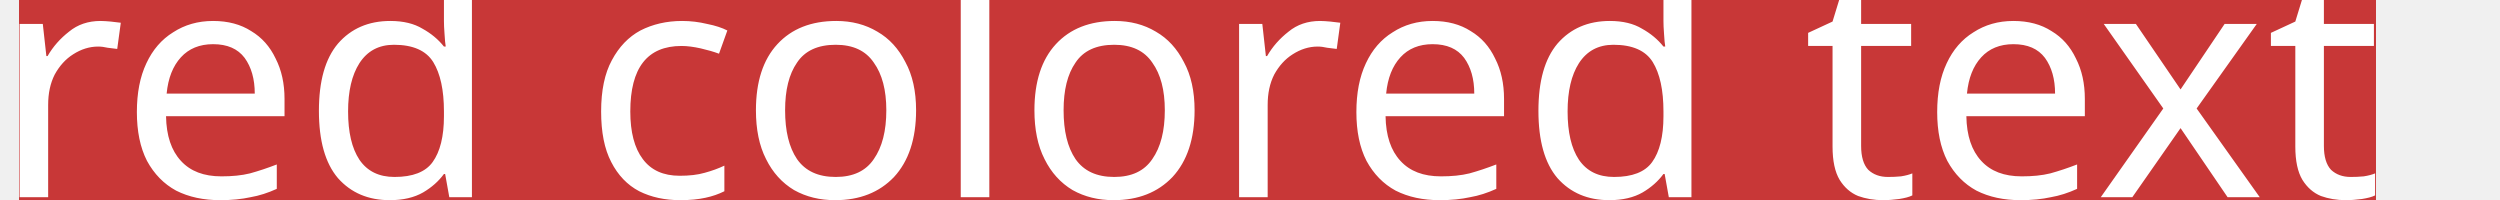
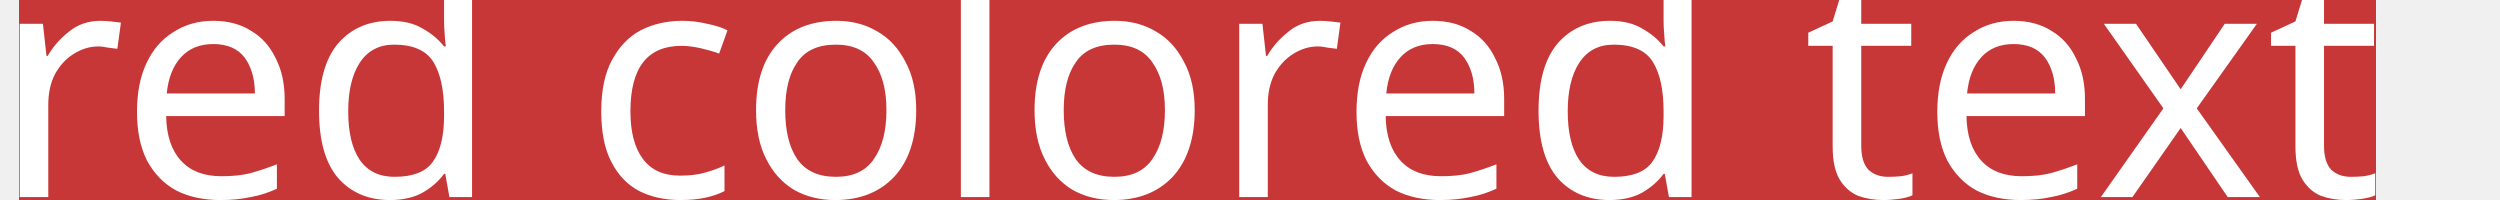
- <svg xmlns="http://www.w3.org/2000/svg" xmlns:xlink="http://www.w3.org/1999/xlink" width="65.608mm" height="5.224mm" viewBox="0 0 65.608 5.224" version="1.1" id="svg12672">
-   <defs id="defs12669">
-     <filter style="color-interpolation-filters:sRGB" id="filter22773" x="0" y="0" width="1" height="1">
-       <feFlood result="result1" flood-color="rgb(200,55,55)" flood-opacity="1" id="feFlood22761" />
-       <feImage xlink:href="" result="result2" id="feImage22763" />
-       <feBlend result="result4" in2="result1" mode="multiply" id="feBlend22765" />
-       <feMerge result="result3" id="feMerge22771">
-         <feMergeNode in="result1" id="feMergeNode22767" />
-         <feMergeNode in="SourceGraphic" id="feMergeNode22769" />
+ <svg xmlns="http://www.w3.org/2000/svg" xmlns:xlink="http://www.w3.org/1999/xlink" width="65.608mm" height="5.224mm" viewBox="0 0 65.608 5.224" version="1.1" id="svg26544">
+   <defs id="defs26541">
+     <rect x="194.085" y="288.625" width="310.601" height="86.078" id="rect38916" />
+     <filter style="color-interpolation-filters:sRGB" id="filter55500" x="0" y="0" width="1" height="1">
+       <feFlood result="result1" flood-color="rgb(200,55,55)" flood-opacity="1" id="feFlood55488" />
+       <feImage xlink:href="" result="result2" id="feImage55490" />
+       <feBlend result="result4" in2="result1" mode="multiply" id="feBlend55492" />
+       <feMerge result="result3" id="feMerge55498">
+         <feMergeNode in="result1" id="feMergeNode55494" />
+         <feMergeNode in="SourceGraphic" id="feMergeNode55496" />
      </feMerge>
    </filter>
  </defs>
-   <g id="layer1" transform="translate(-49.76355,-57.53589)">
-     <text xml:space="preserve" style="font-style:normal;font-variant:normal;font-weight:normal;font-stretch:normal;font-size:8.467px;line-height:132%;font-family:MathJax_Typewriter;-inkscape-font-specification:'MathJax_Typewriter, Normal';font-variant-ligatures:normal;font-variant-caps:normal;font-variant-numeric:normal;font-feature-settings:normal;text-align:start;letter-spacing:0px;word-spacing:0px;writing-mode:lr-tb;text-anchor:start;fill:#ffffff;fill-opacity:1;stroke:none;stroke-width:0.265px;stroke-linecap:butt;stroke-linejoin:miter;stroke-opacity:1;filter:url(#filter22773)" x="49.56" y="62.709" id="text14108">
-       <tspan id="tspan14106" style="fill:#ffffff;fill-opacity:1;stroke:none;stroke-width:0.265px;stroke-opacity:1" x="49.56" y="62.709">red colored text</tspan>
+   <g id="layer1" transform="translate(-59.72134,-78.8519)">
+     <text xml:space="preserve" transform="scale(0.2645833)" id="text38914" style="font-style:normal;font-variant:normal;font-weight:normal;font-stretch:normal;font-size:32px;line-height:132%;font-family:MathJax_Typewriter;-inkscape-font-specification:'MathJax_Typewriter, Normal';font-variant-ligatures:normal;font-variant-caps:normal;font-variant-numeric:normal;font-feature-settings:normal;text-align:start;letter-spacing:0px;word-spacing:0px;writing-mode:lr-tb;white-space:pre;shape-inside:url(#rect38916);fill:#000000;fill-opacity:1;stroke:none;stroke-width:1px;stroke-linecap:butt;stroke-linejoin:miter;stroke-opacity:1" />
+     <text xml:space="preserve" style="font-style:normal;font-variant:normal;font-weight:normal;font-stretch:normal;font-size:8.467px;line-height:132%;font-family:MathJax_Typewriter;-inkscape-font-specification:'MathJax_Typewriter, Normal';font-variant-ligatures:normal;font-variant-caps:normal;font-variant-numeric:normal;font-feature-settings:normal;text-align:start;letter-spacing:0px;word-spacing:0px;writing-mode:lr-tb;text-anchor:start;fill:#ffffff;fill-opacity:1;stroke:none;stroke-width:0.265px;stroke-linecap:butt;stroke-linejoin:miter;stroke-opacity:1;filter:url(#filter55500)" x="59.518" y="84.025" id="text50024">
+       <tspan id="tspan50022" style="fill:#ffffff;stroke-width:0.265px" x="59.518" y="84.025">red colored text</tspan>
    </text>
  </g>
</svg>
